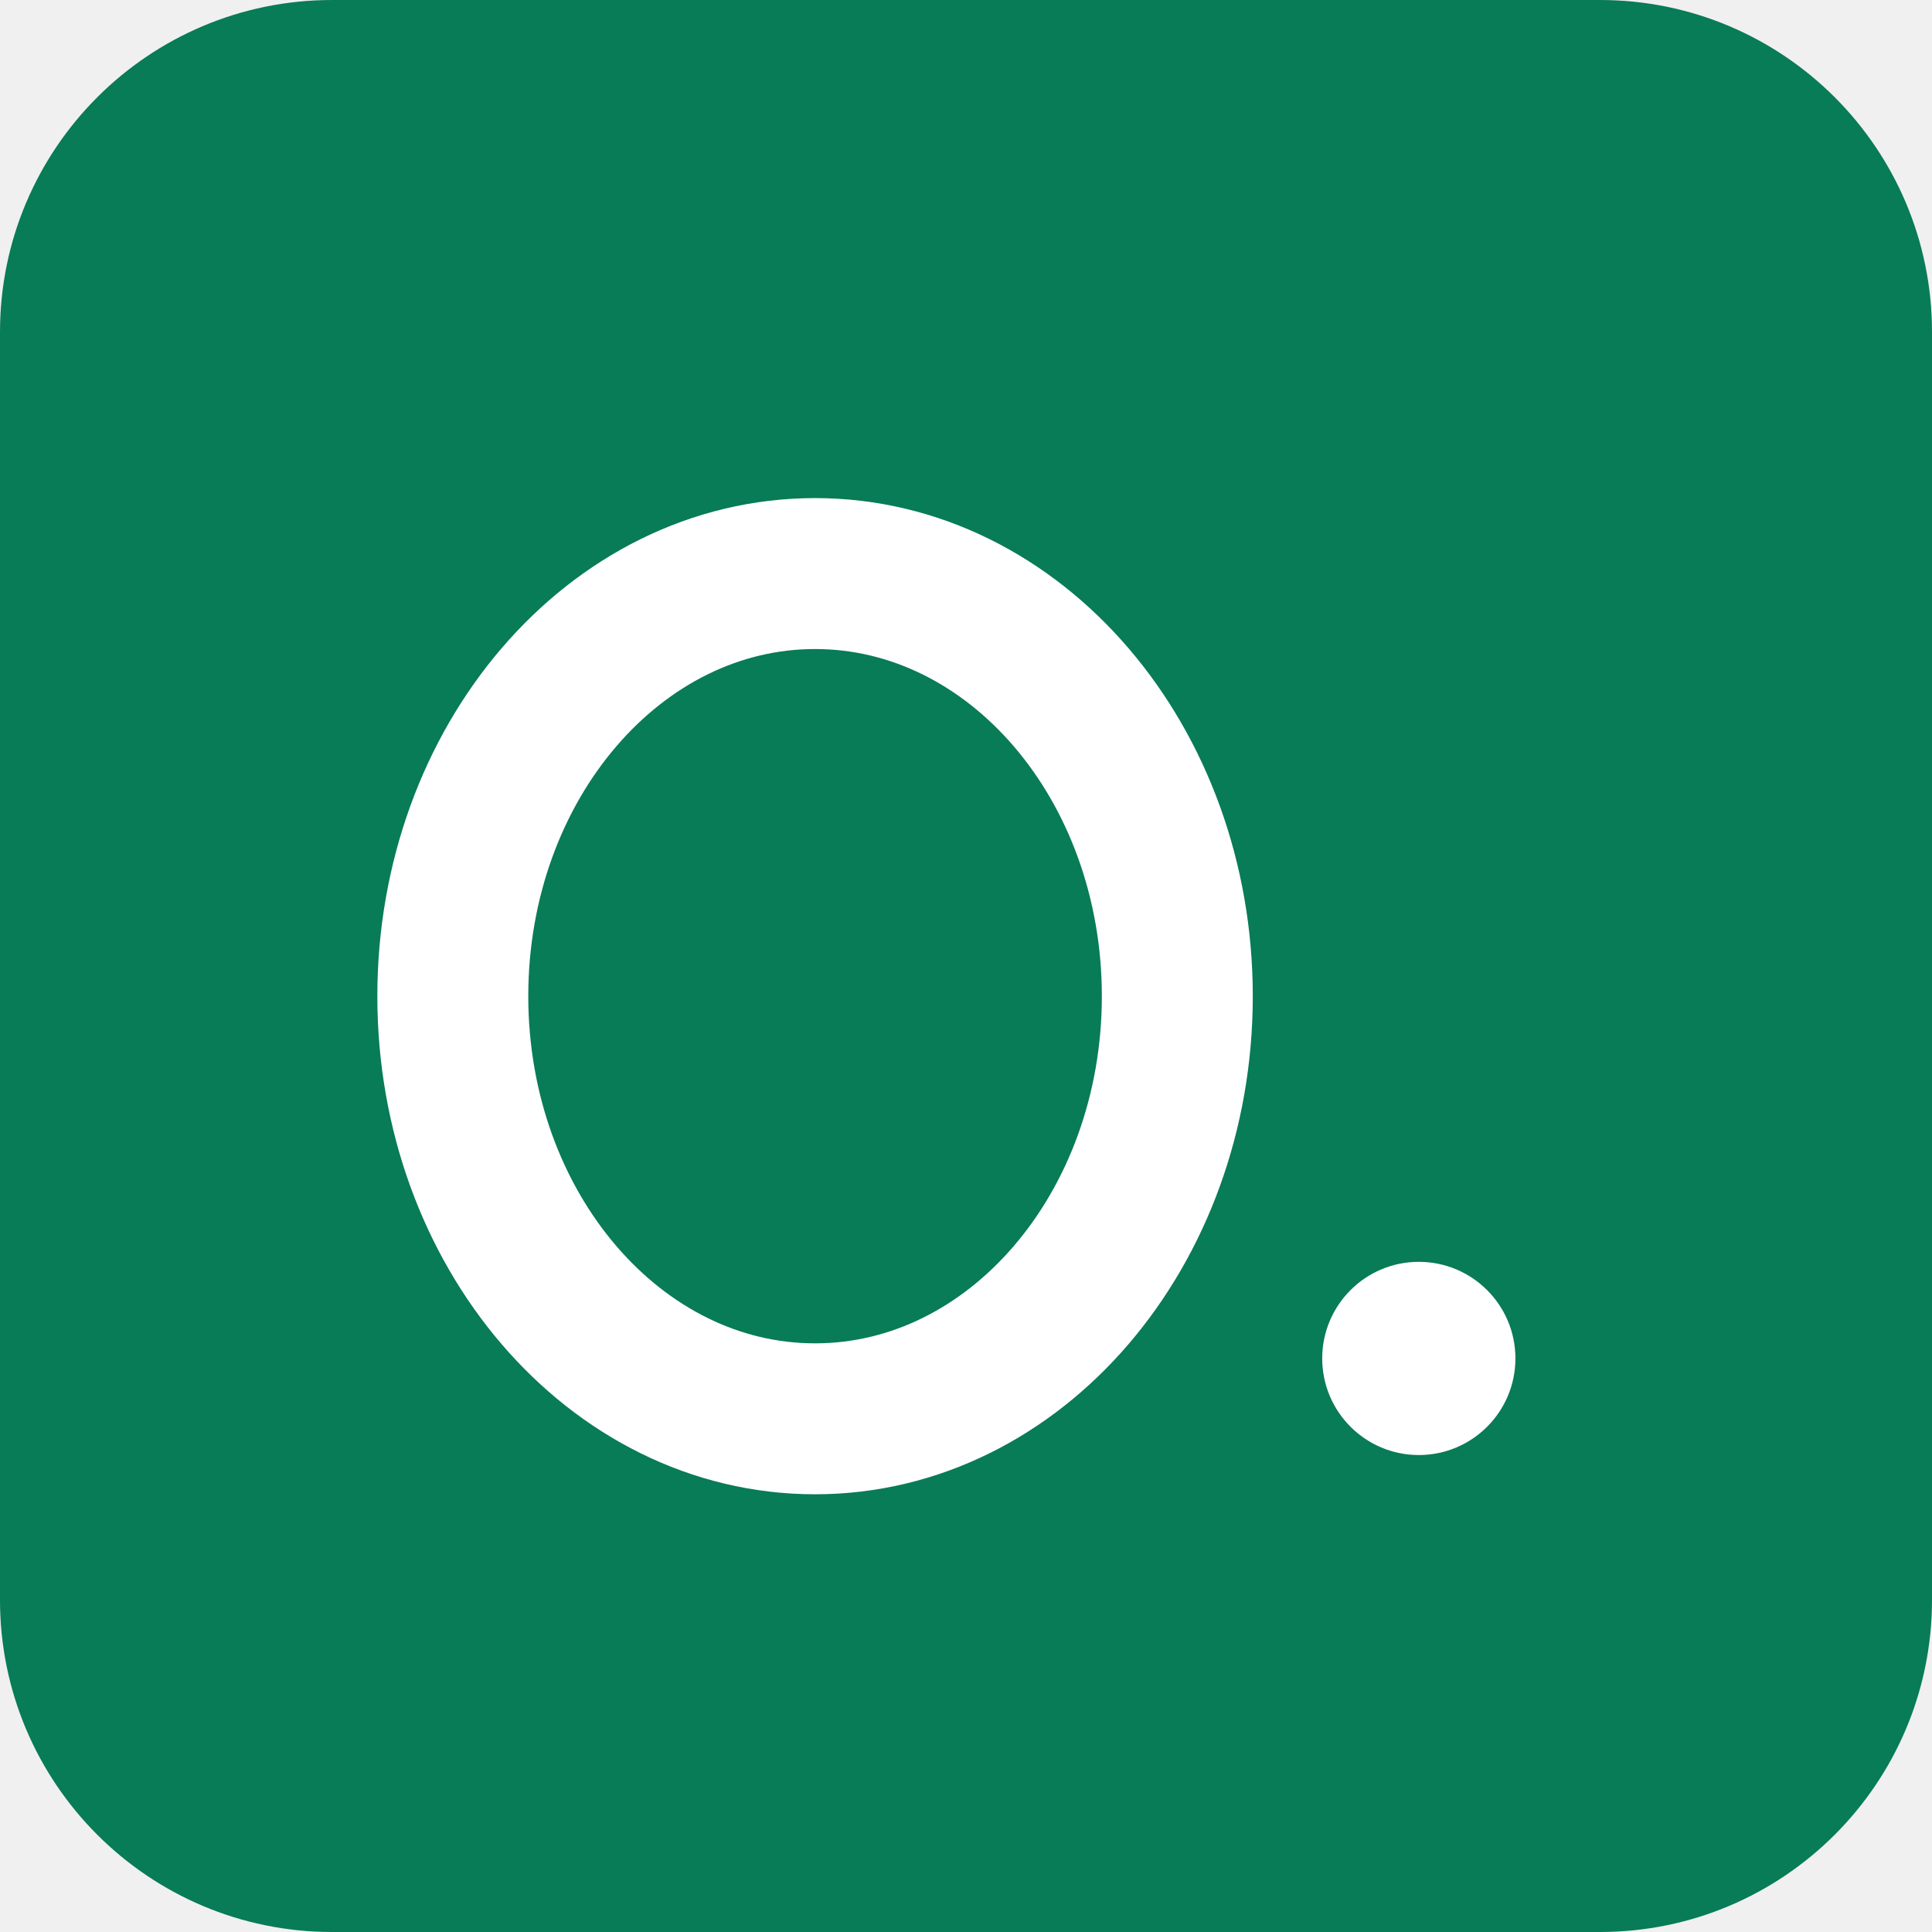
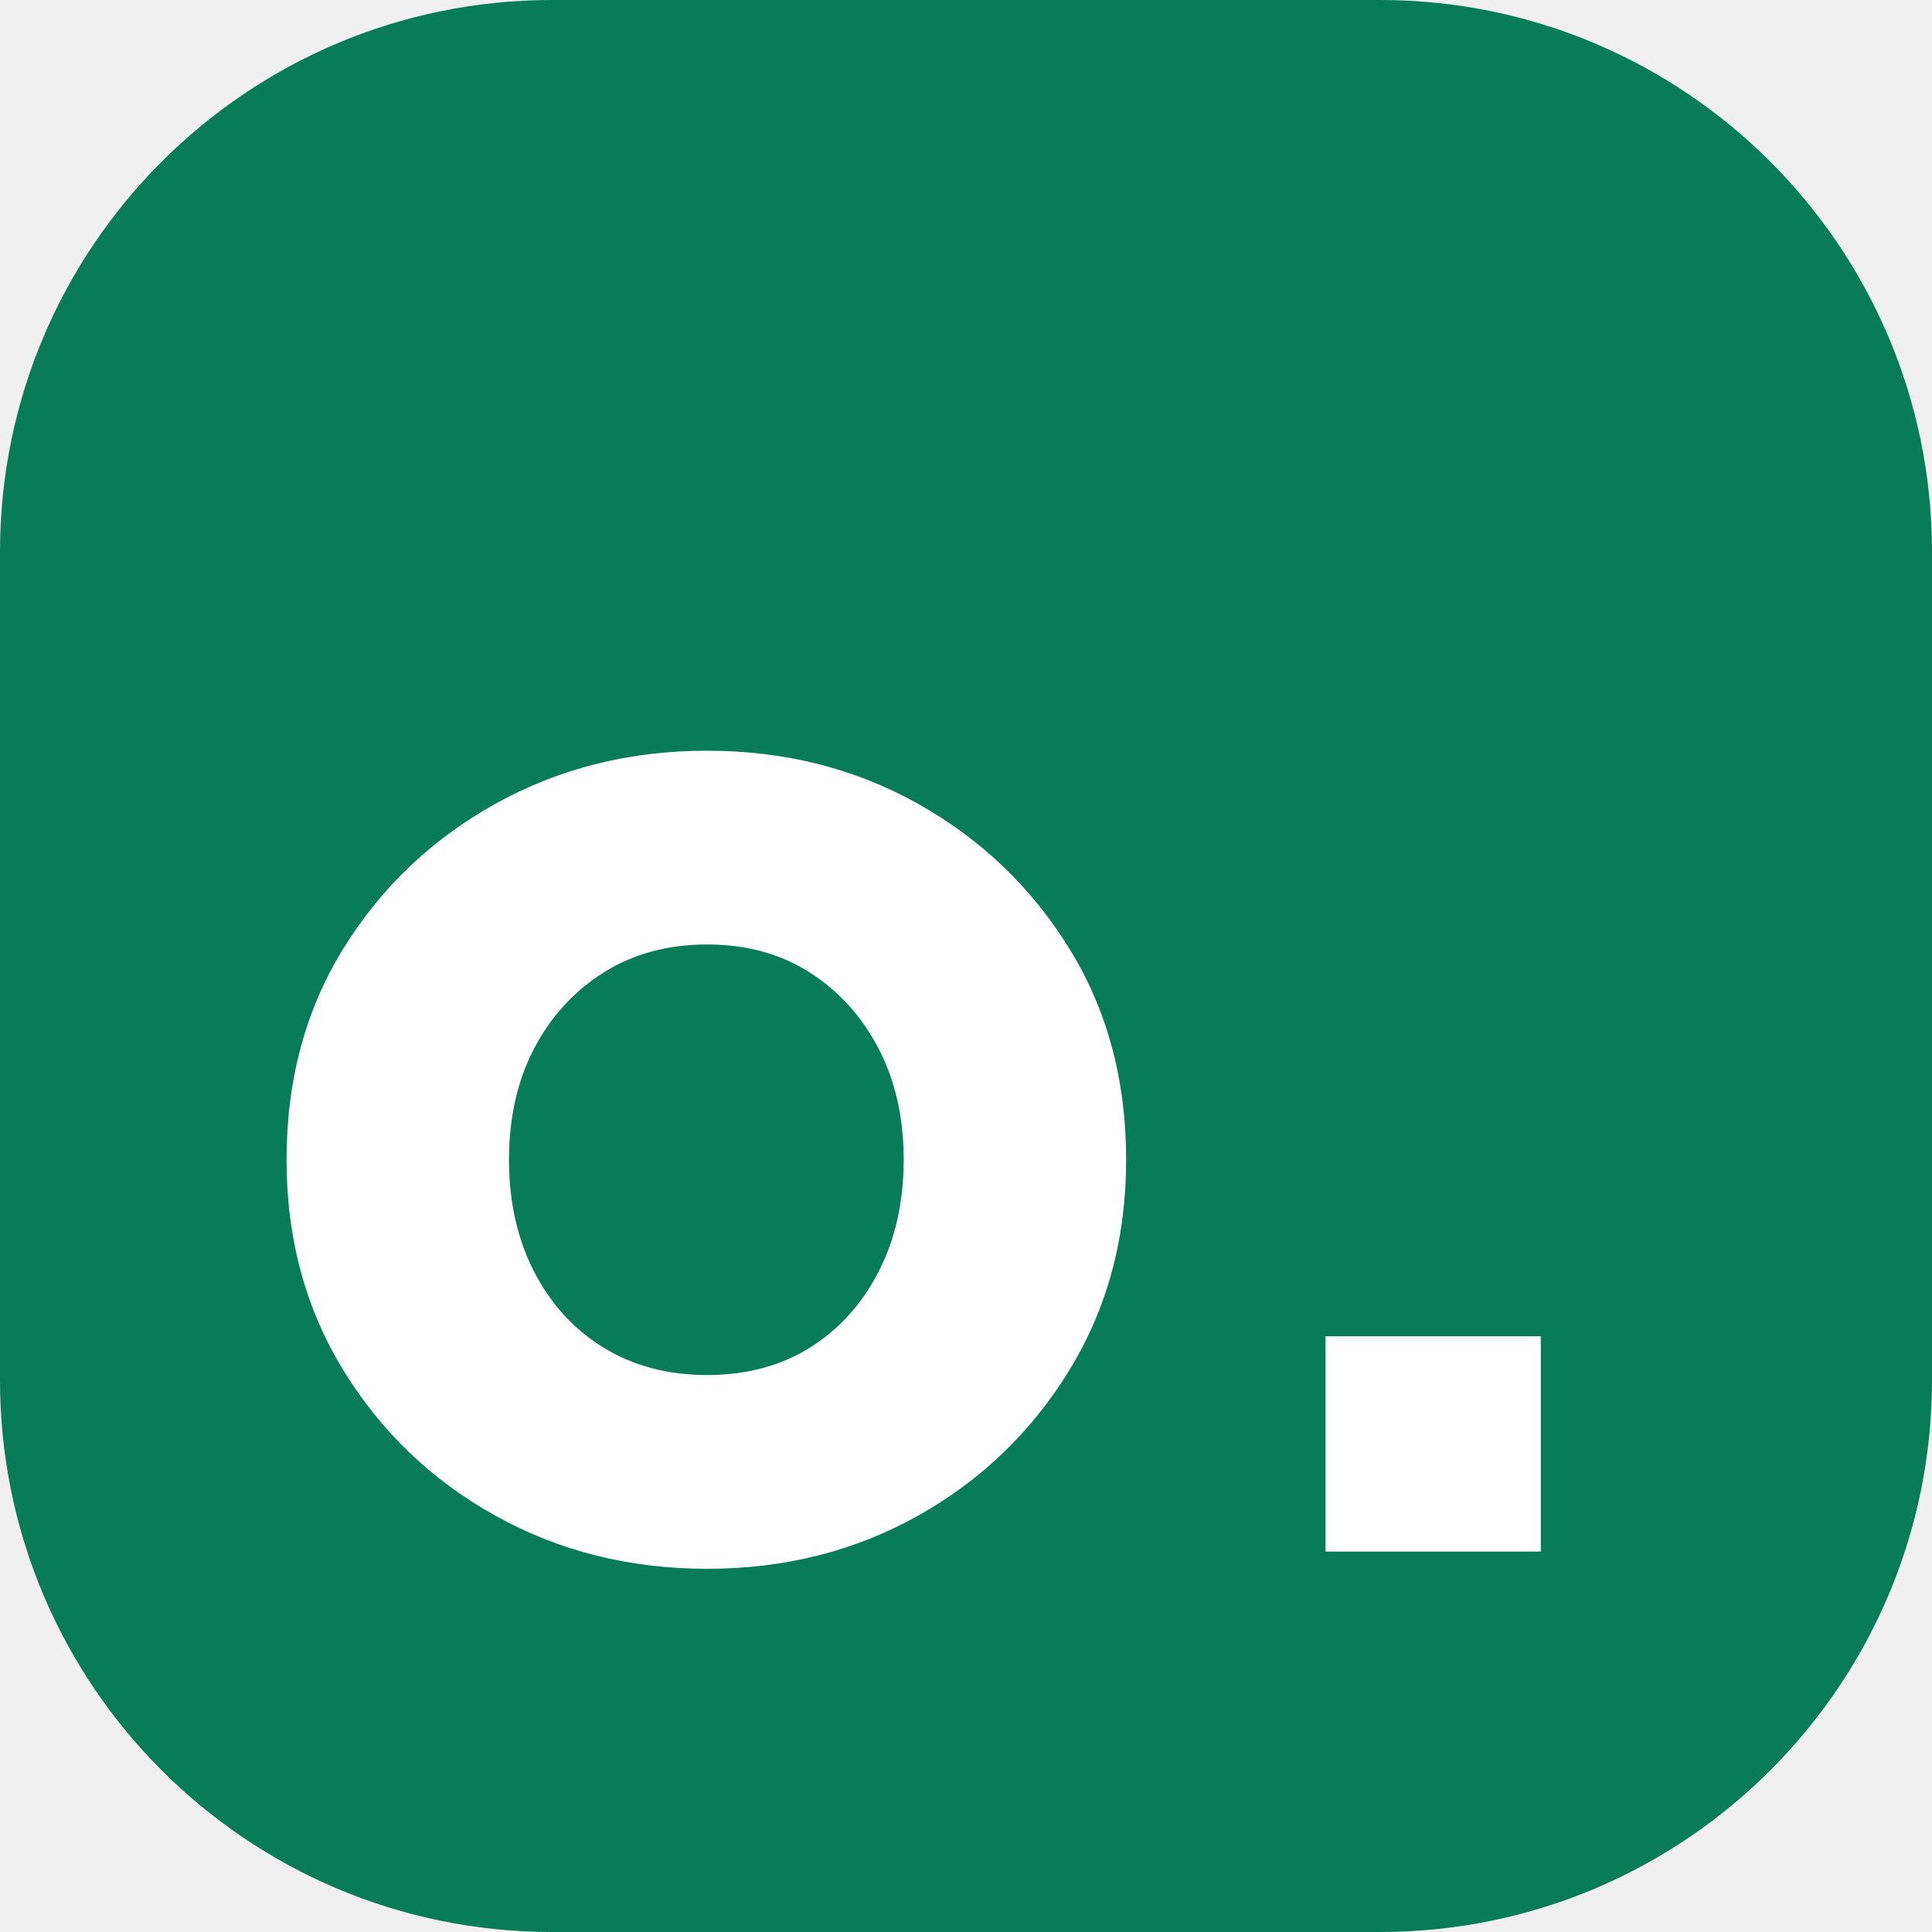
- <svg xmlns="http://www.w3.org/2000/svg" viewBox="0 0 64 64">
-   <rect width="64" height="64" rx="11" fill="#087b57" />
-   <ellipse cx="27" cy="33" rx="12" ry="14" fill="none" stroke="#fff" stroke-width="5" />
-   <circle cx="47" cy="45" r="3.2" fill="#fff" />
+ <svg xmlns="http://www.w3.org/2000/svg" viewBox="0 0 35 35">
+   <rect width="35" height="35" rx="10" fill="#087b57" />
+   <path d="M12.809 28.420Q10.703 28.420 8.974 27.458Q7.245 26.496 6.218 24.819Q5.191 23.142 5.191 21.010Q5.191 18.852 6.218 17.188Q7.245 15.524 8.974 14.562Q10.703 13.600 12.809 13.600Q14.915 13.600 16.631 14.562Q18.347 15.524 19.374 17.188Q20.401 18.852 20.401 21.010Q20.401 23.142 19.374 24.819Q18.347 26.496 16.631 27.458Q14.915 28.420 12.809 28.420ZM12.809 24.910Q13.875 24.910 14.668 24.416Q15.461 23.922 15.916 23.038Q16.371 22.154 16.371 21.010Q16.371 19.866 15.916 18.995Q15.461 18.124 14.668 17.617Q13.875 17.11 12.809 17.11Q11.743 17.11 10.937 17.617Q10.131 18.124 9.676 18.995Q9.221 19.866 9.221 21.010Q9.221 22.154 9.676 23.038Q10.131 23.922 10.937 24.416Q11.743 24.910 12.809 24.910Z" fill="#fff" />
+   <path d="M24.013 28.108V24.208H27.913V28.108Z" fill="#fff" />
</svg>
